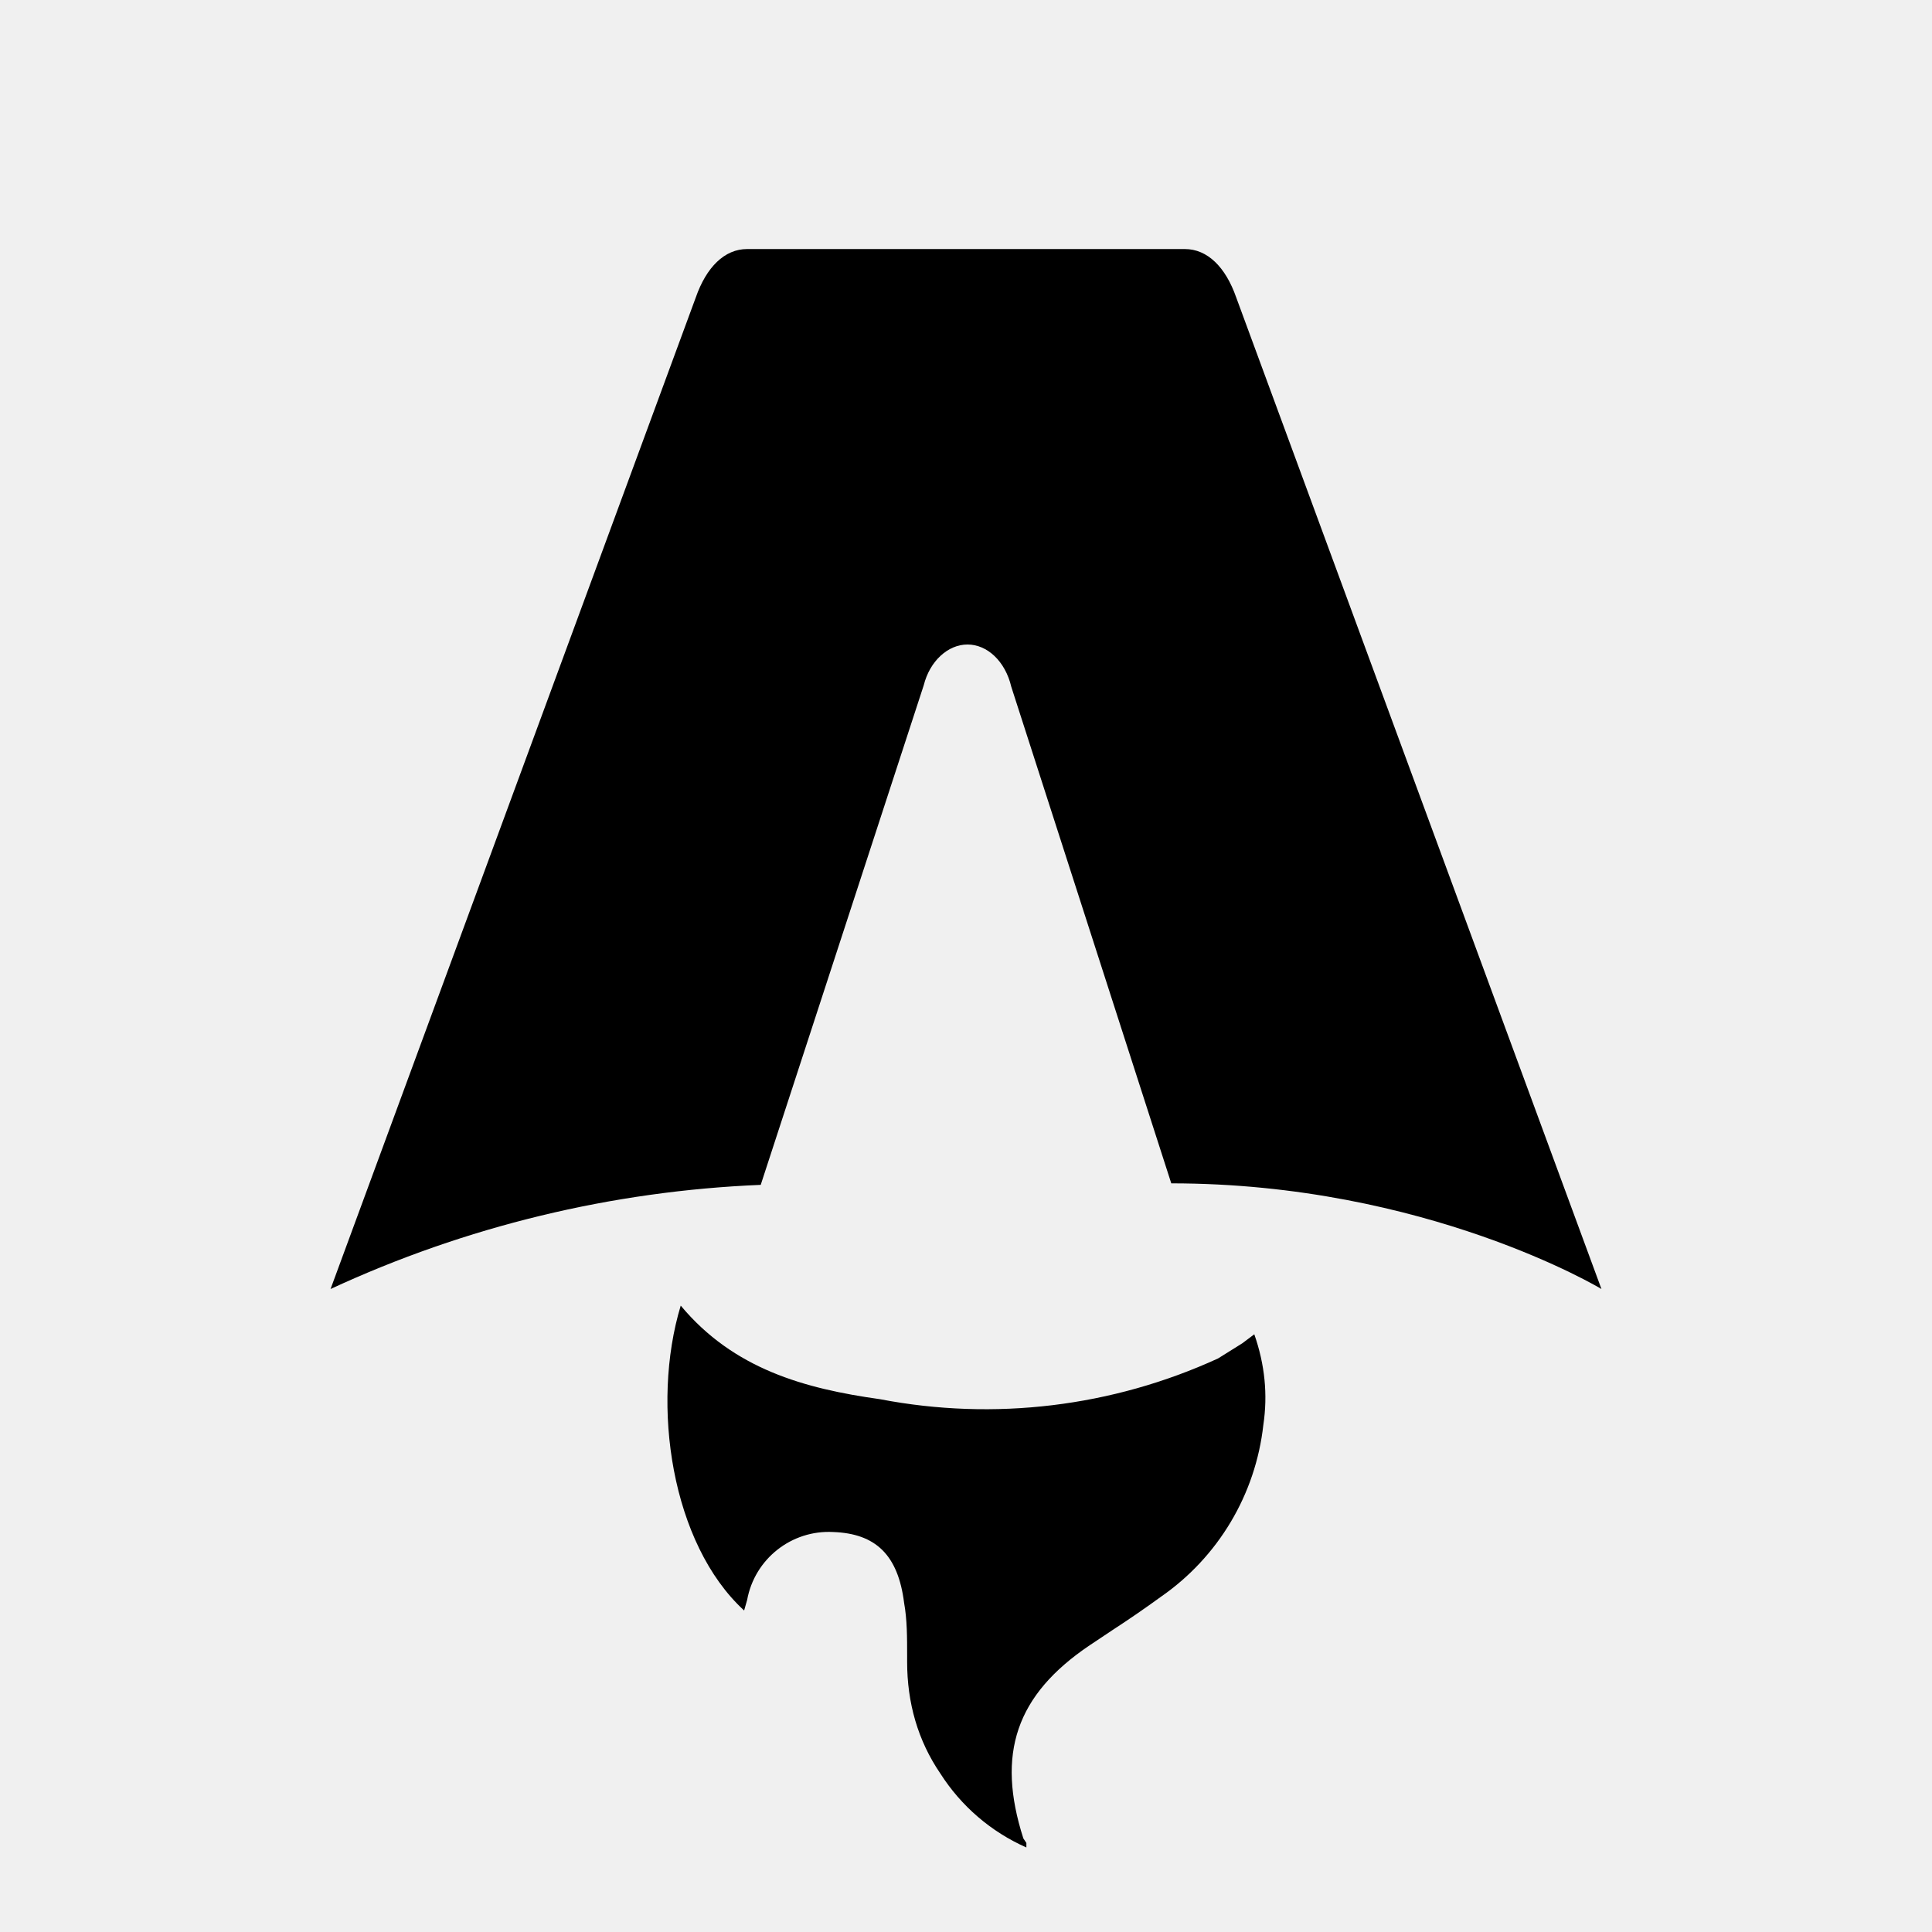
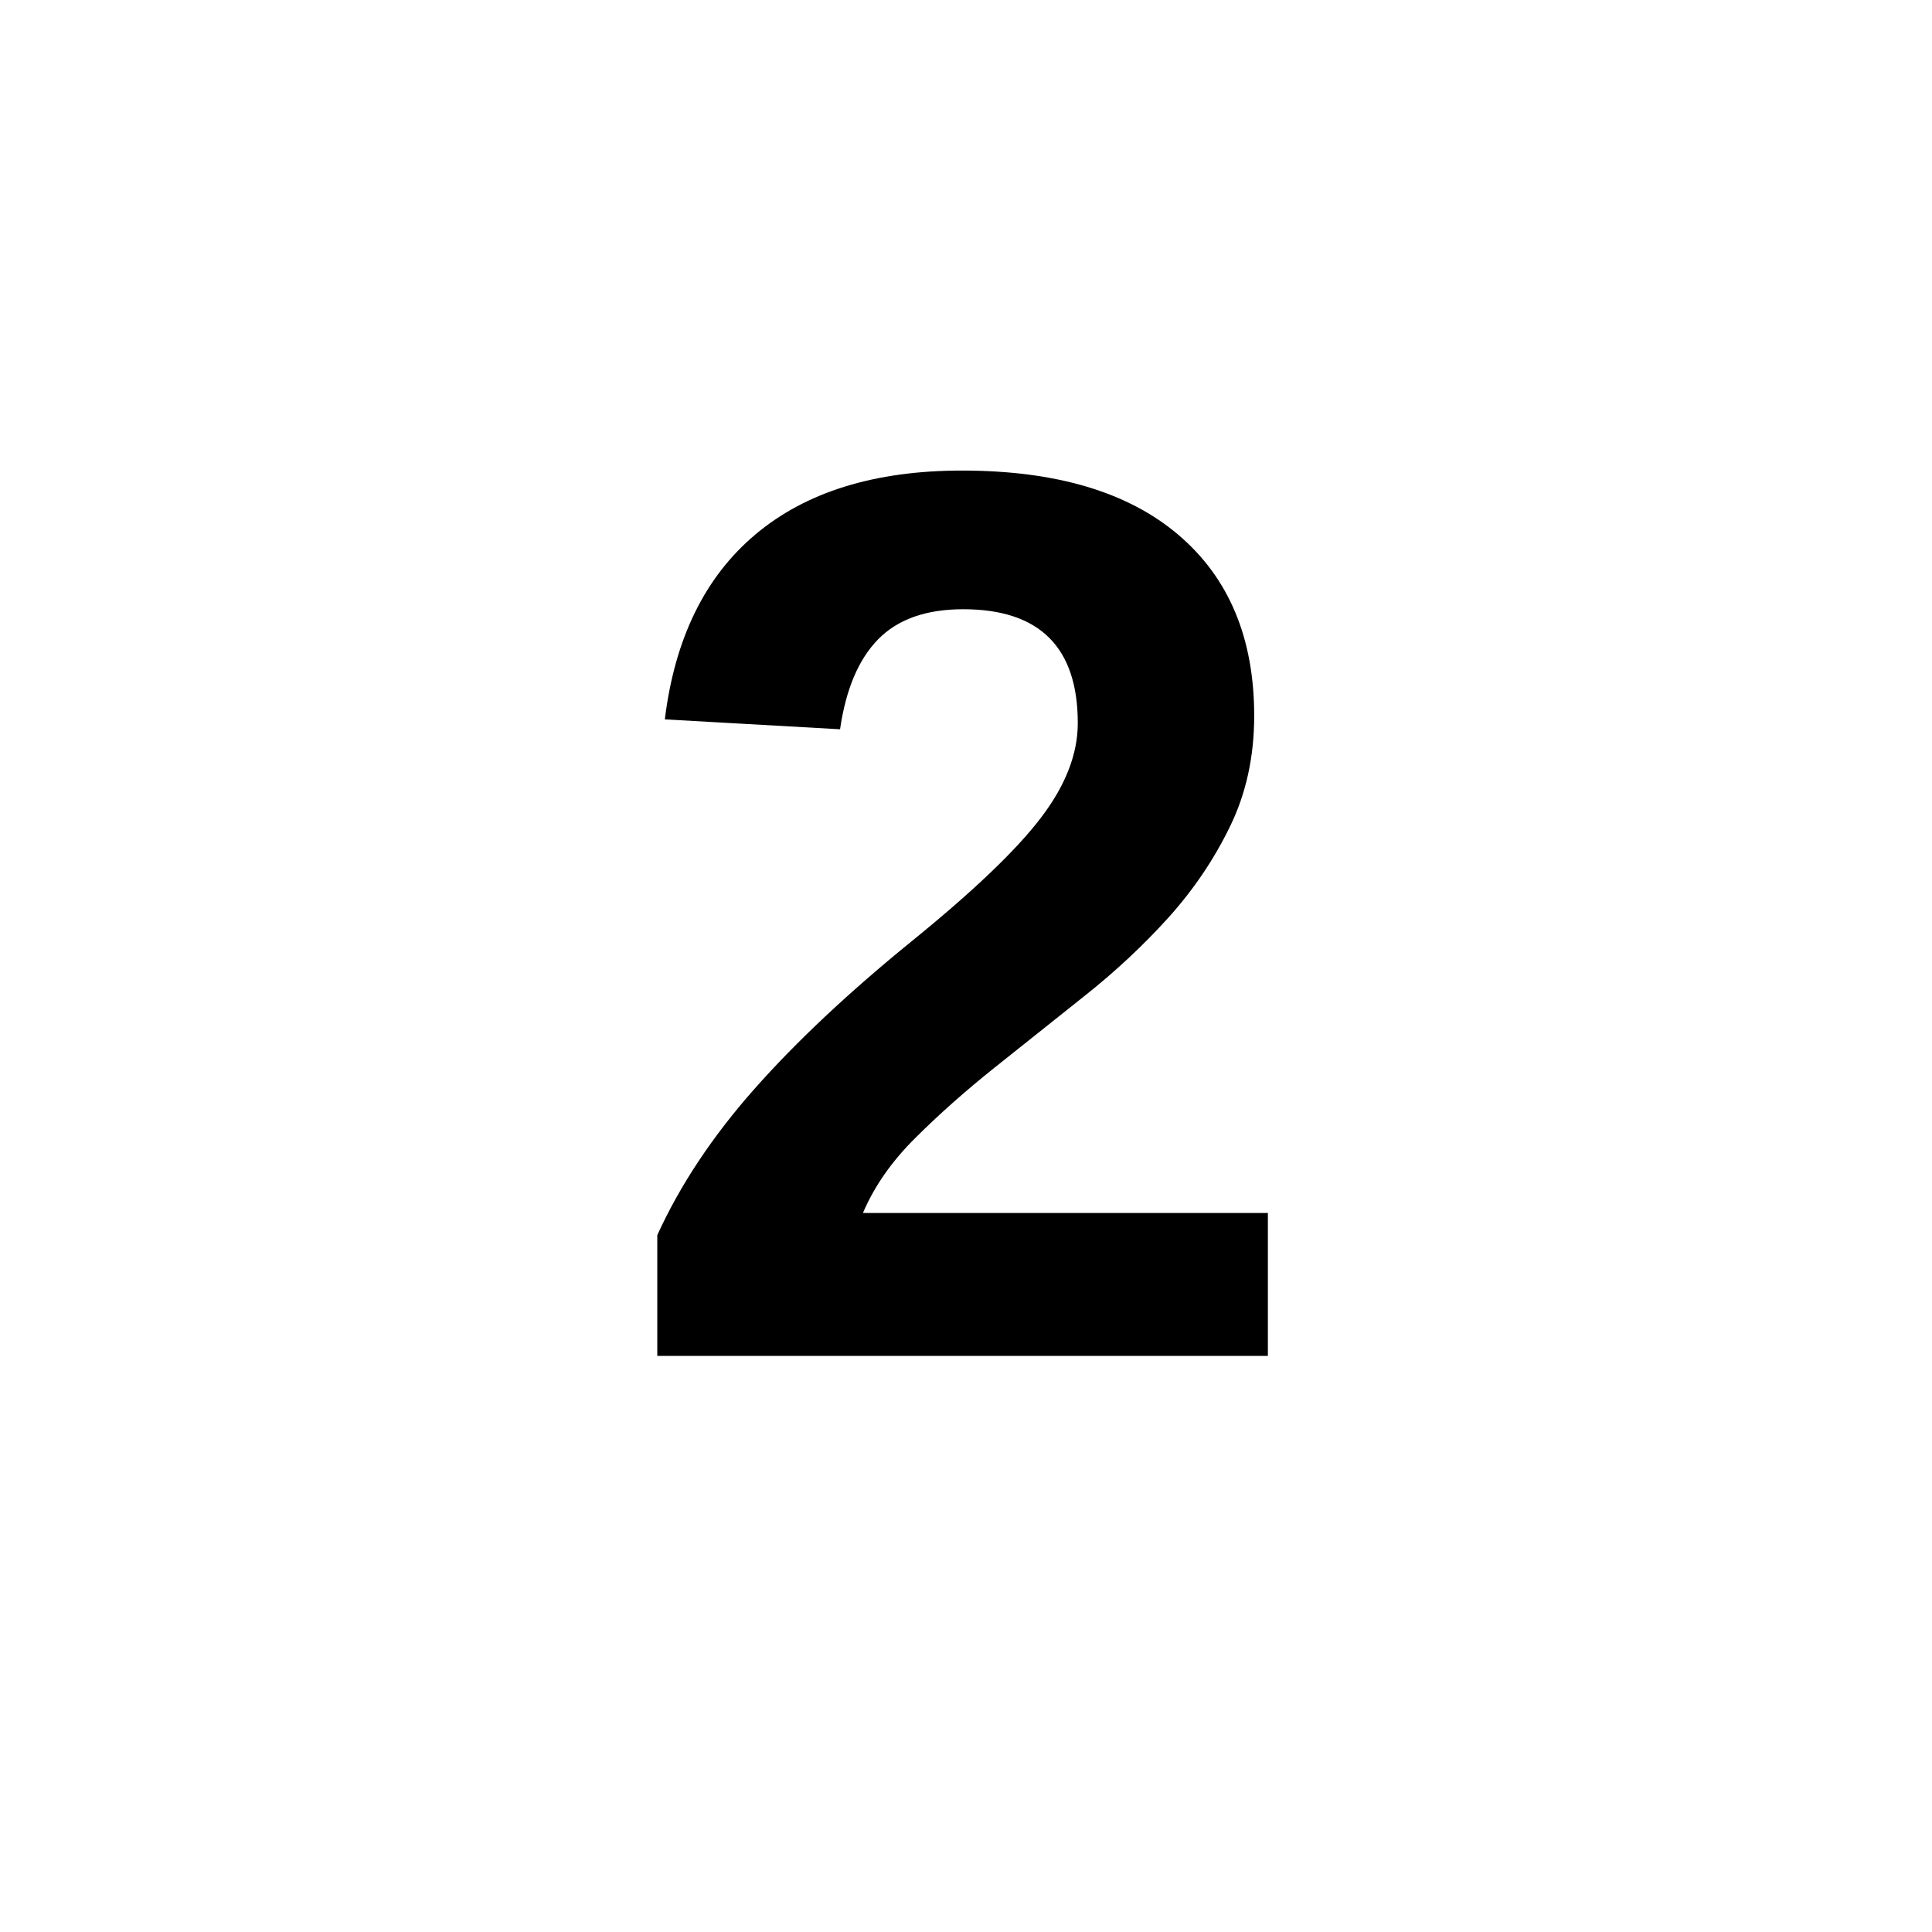
- <svg xmlns="http://www.w3.org/2000/svg" fill="none" viewBox="0 0 128 128">
-   <path d="M50.4 78.5a75.1 75.1 0 0 0-28.5 6.9l24.2-65.7c.7-2 1.9-3.2 3.4-3.2h29c1.5 0 2.7 1.2 3.4 3.2l24.2 65.7s-11.6-7-28.5-7L67 45.5c-.4-1.7-1.6-2.8-2.9-2.8-1.3 0-2.5 1.1-2.9 2.7L50.4 78.5Zm-1.1 28.2Zm-4.2-20.2c-2 6.6-.6 15.8 4.2 20.2a17.5 17.5 0 0 1 .2-.7 5.5 5.5 0 0 1 5.7-4.5c2.8.1 4.3 1.5 4.7 4.7.2 1.1.2 2.3.2 3.5v.4c0 2.7.7 5.2 2.2 7.4a13 13 0 0 0 5.7 4.9v-.3l-.2-.3c-1.8-5.6-.5-9.5 4.4-12.8l1.5-1a73 73 0 0 0 3.2-2.2 16 16 0 0 0 6.8-11.4c.3-2 .1-4-.6-6l-.8.6-1.6 1a37 37 0 0 1-22.4 2.7c-5-.7-9.7-2-13.2-6.2Z" />
-   <style>
-         path { fill: #000; }
-         @media (prefers-color-scheme: dark) {
-             path { fill: #FFF; }
-         }
-     </style>
+ <svg xmlns="http://www.w3.org/2000/svg" viewBox="0 0 128 128">
+   <rect width="128" height="128" fill="#fff" />
+   <text x="64" y="66" fill="#000" font-family="Arial, Helvetica, sans-serif" font-size="84" font-weight="700" text-anchor="middle" dominant-baseline="middle">
+     2
+   </text>
</svg>
